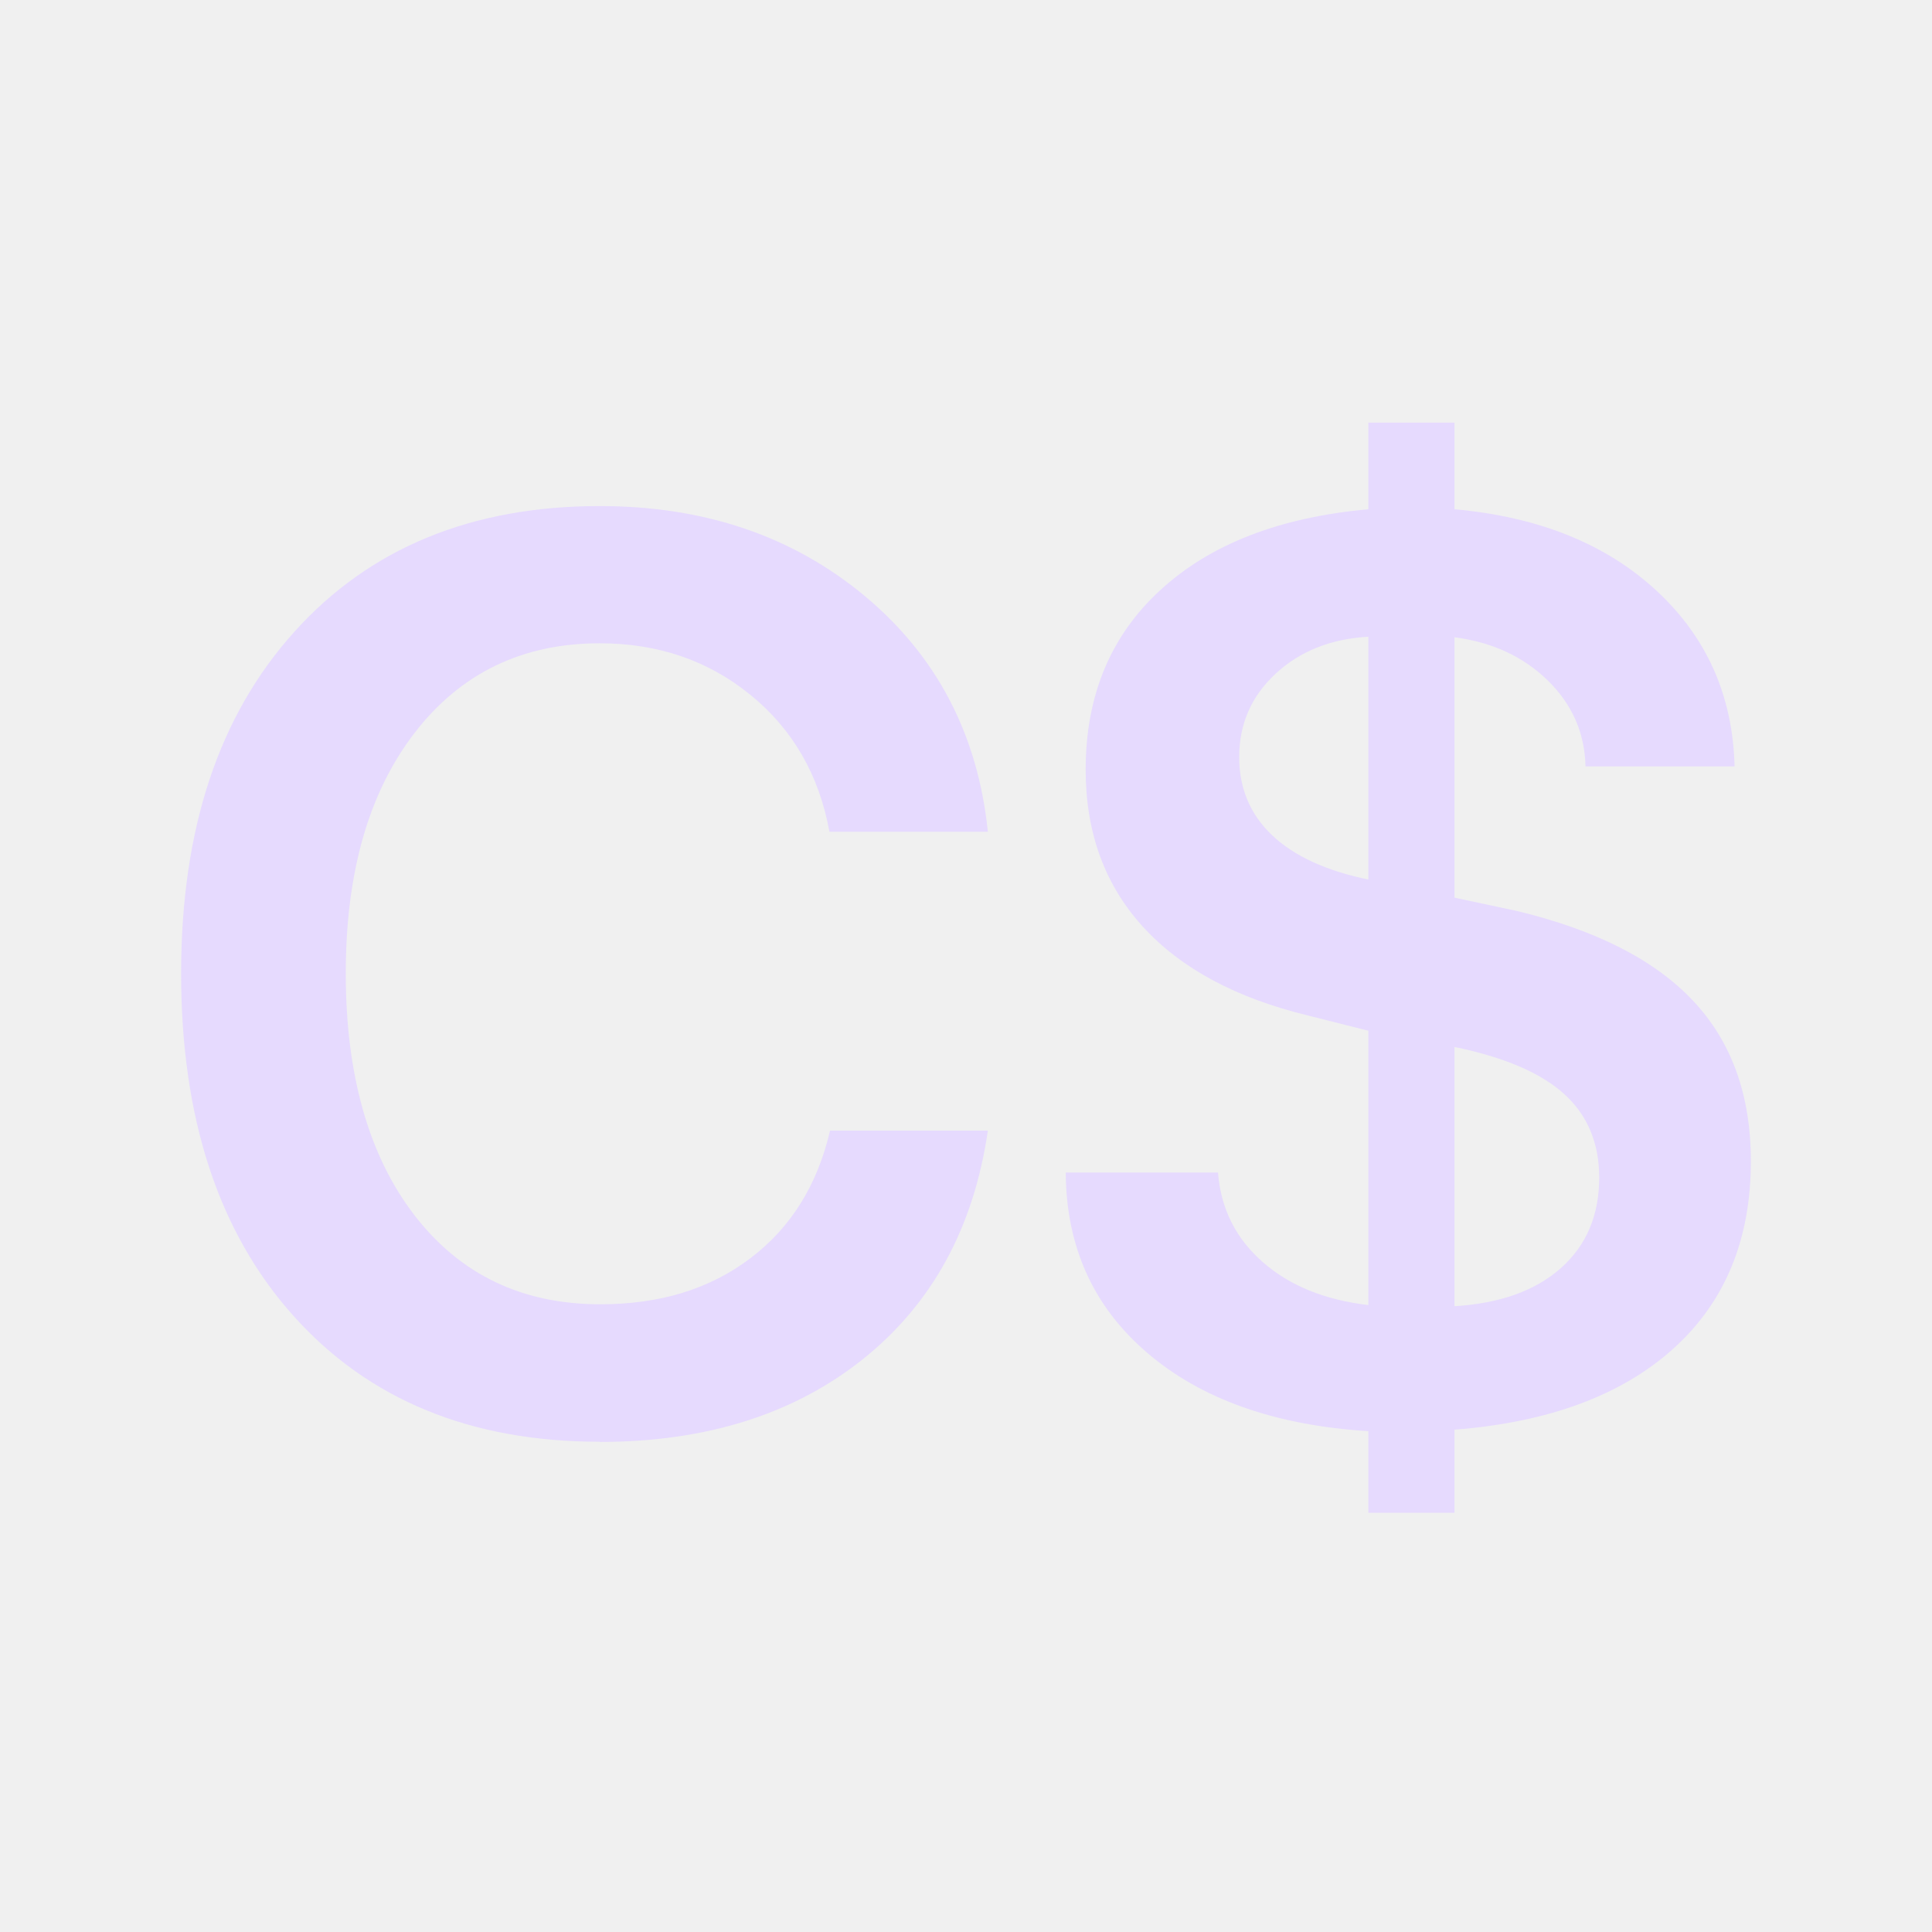
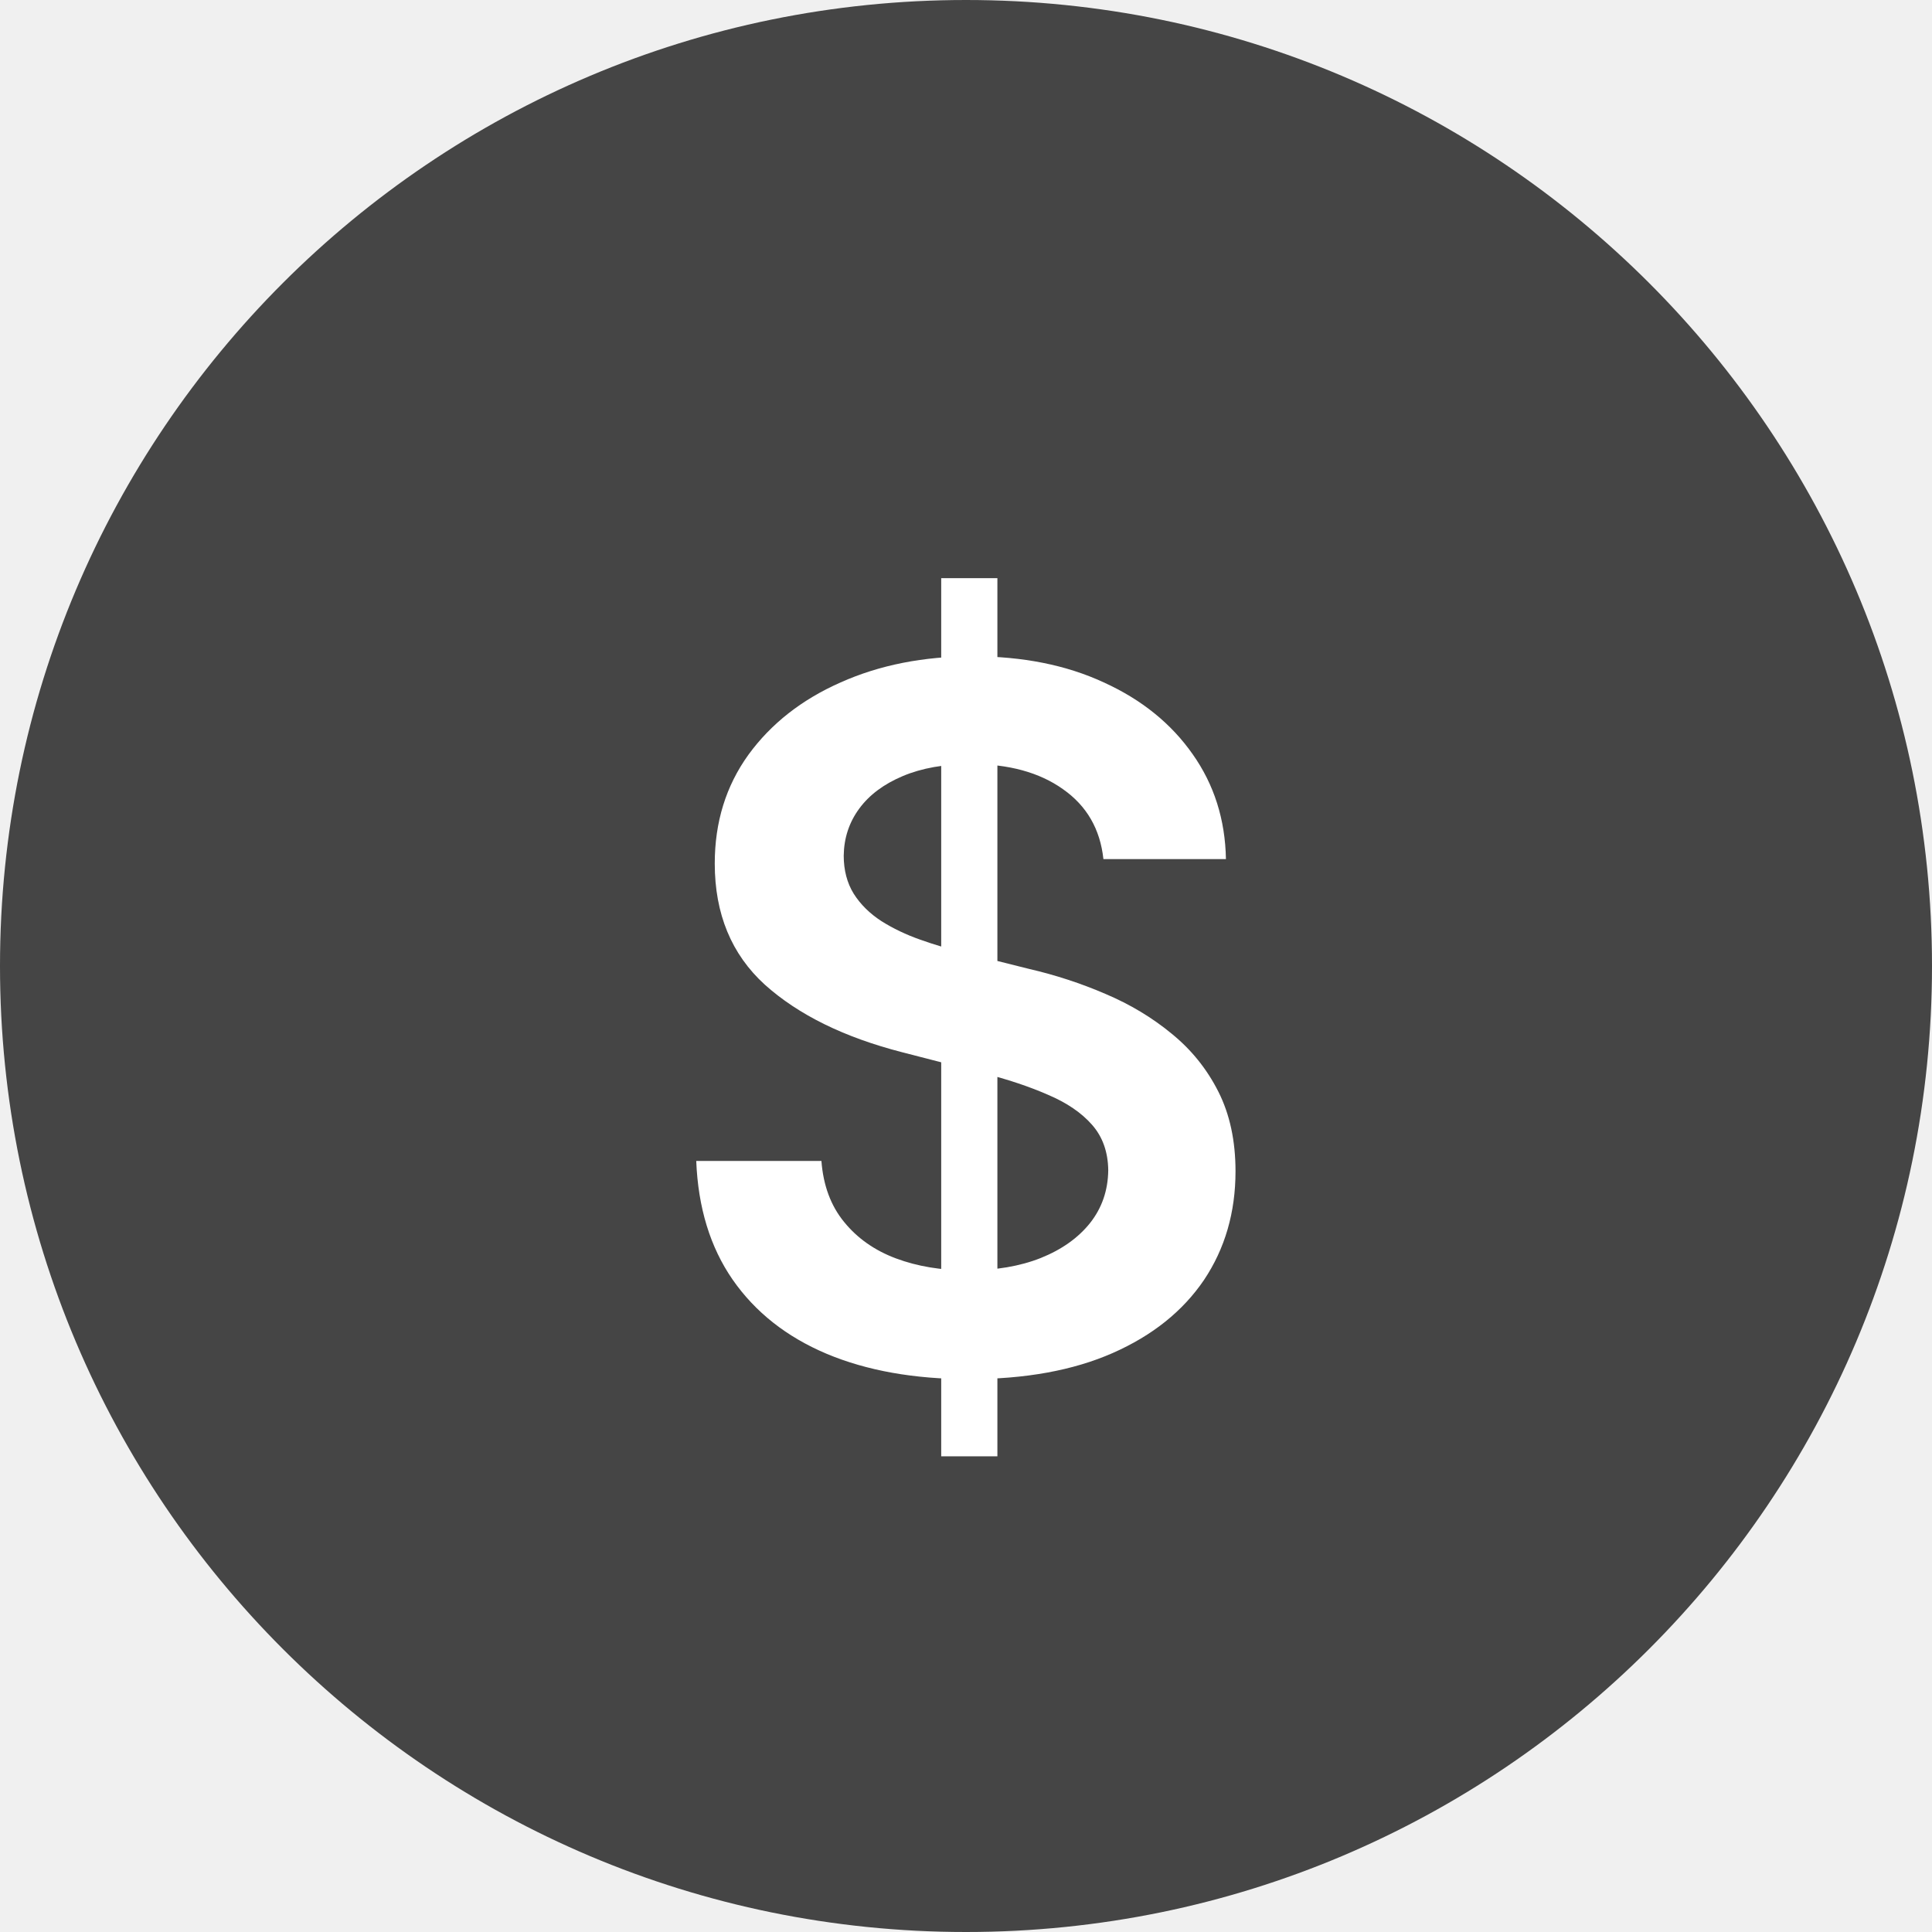
- <svg xmlns="http://www.w3.org/2000/svg" width="32" height="32" viewBox="0 0 32 32" fill="none">
-   <path d="M9.933 23.88C7.797 23.88 6.109 23.186 4.865 21.8C3.622 20.415 3 18.523 3 16.125C3 13.726 3.625 11.853 4.875 10.465C6.124 9.076 7.813 8.382 9.933 8.382C11.668 8.382 13.132 8.879 14.326 9.874C15.517 10.868 16.197 12.169 16.362 13.776H13.738C13.567 12.835 13.129 12.078 12.429 11.509C11.73 10.94 10.9 10.655 9.933 10.655C8.652 10.655 7.629 11.15 6.868 12.138C6.106 13.126 5.727 14.455 5.727 16.125C5.727 17.795 6.106 19.142 6.864 20.127C7.623 21.112 8.649 21.603 9.945 21.603C10.931 21.603 11.758 21.35 12.429 20.84C13.101 20.331 13.539 19.627 13.748 18.726H16.362C16.129 20.334 15.439 21.594 14.295 22.51C13.151 23.423 11.699 23.883 9.933 23.883V23.88Z" fill="#E6DAFE" />
-   <path d="M24.091 25.056H22.664V23.705C21.122 23.608 19.9 23.176 19.005 22.41C18.109 21.644 17.659 20.65 17.652 19.421H20.174C20.22 20.018 20.469 20.512 20.914 20.903C21.358 21.294 21.943 21.531 22.664 21.616V17.072L21.672 16.822C20.472 16.531 19.558 16.04 18.927 15.346C18.296 14.652 17.982 13.786 17.982 12.748C17.982 11.522 18.395 10.527 19.222 9.771C20.049 9.011 21.197 8.567 22.664 8.435V7H24.091V8.435C25.484 8.56 26.597 9.008 27.433 9.78C28.269 10.552 28.701 11.525 28.73 12.694H26.261C26.249 12.141 26.04 11.666 25.636 11.271C25.232 10.877 24.719 10.637 24.091 10.555V14.868L25.114 15.086C26.423 15.399 27.399 15.893 28.039 16.572C28.68 17.25 29 18.139 29 19.233C29 20.528 28.574 21.563 27.719 22.335C26.864 23.107 25.655 23.558 24.091 23.68V25.056ZM20.525 12.541C20.525 13.06 20.709 13.492 21.072 13.836C21.436 14.18 21.968 14.424 22.664 14.568V10.546C22.045 10.581 21.532 10.784 21.128 11.159C20.724 11.534 20.525 11.994 20.525 12.541ZM26.488 19.505C26.488 18.93 26.292 18.467 25.904 18.117C25.515 17.766 24.909 17.51 24.091 17.341V21.635C24.85 21.588 25.437 21.375 25.857 21C26.277 20.625 26.488 20.127 26.488 19.502V19.505Z" fill="#E6DAFE" />
+ <svg xmlns="http://www.w3.org/2000/svg" width="24" height="24" viewBox="0 0 24 24" fill="none">
+   <rect width="24" height="24" rx="12" fill="#454545" />
+   <path d="M11.692 18.091V7.182H12.39V18.091H11.692ZM13.707 10.672C13.667 10.3 13.5 10.01 13.204 9.803C12.912 9.595 12.531 9.491 12.062 9.491C11.733 9.491 11.45 9.541 11.214 9.641C10.979 9.74 10.798 9.875 10.673 10.046C10.548 10.216 10.484 10.411 10.481 10.629C10.481 10.811 10.523 10.969 10.605 11.102C10.69 11.236 10.805 11.349 10.95 11.443C11.095 11.534 11.255 11.611 11.432 11.673C11.608 11.736 11.785 11.788 11.964 11.831L12.783 12.036C13.112 12.112 13.429 12.216 13.733 12.347C14.04 12.477 14.314 12.642 14.555 12.841C14.8 13.04 14.993 13.28 15.135 13.561C15.277 13.842 15.348 14.172 15.348 14.55C15.348 15.061 15.217 15.511 14.956 15.901C14.694 16.287 14.317 16.59 13.822 16.808C13.331 17.024 12.736 17.132 12.037 17.132C11.358 17.132 10.768 17.027 10.268 16.817C9.771 16.607 9.382 16.3 9.101 15.896C8.822 15.493 8.672 15.001 8.649 14.422H10.204C10.227 14.726 10.321 14.979 10.486 15.18C10.65 15.382 10.865 15.533 11.129 15.632C11.396 15.732 11.694 15.781 12.024 15.781C12.368 15.781 12.669 15.73 12.927 15.628C13.189 15.523 13.393 15.378 13.541 15.193C13.689 15.006 13.764 14.787 13.767 14.537C13.764 14.31 13.697 14.122 13.567 13.974C13.436 13.824 13.253 13.699 13.017 13.599C12.784 13.497 12.511 13.406 12.199 13.327L11.206 13.071C10.487 12.886 9.919 12.607 9.501 12.232C9.086 11.854 8.879 11.352 8.879 10.727C8.879 10.213 9.018 9.763 9.297 9.376C9.578 8.99 9.96 8.69 10.443 8.477C10.926 8.261 11.473 8.153 12.084 8.153C12.703 8.153 13.246 8.261 13.711 8.477C14.18 8.69 14.548 8.987 14.815 9.368C15.082 9.746 15.22 10.18 15.229 10.672H13.707Z" fill="white" />
</svg>
